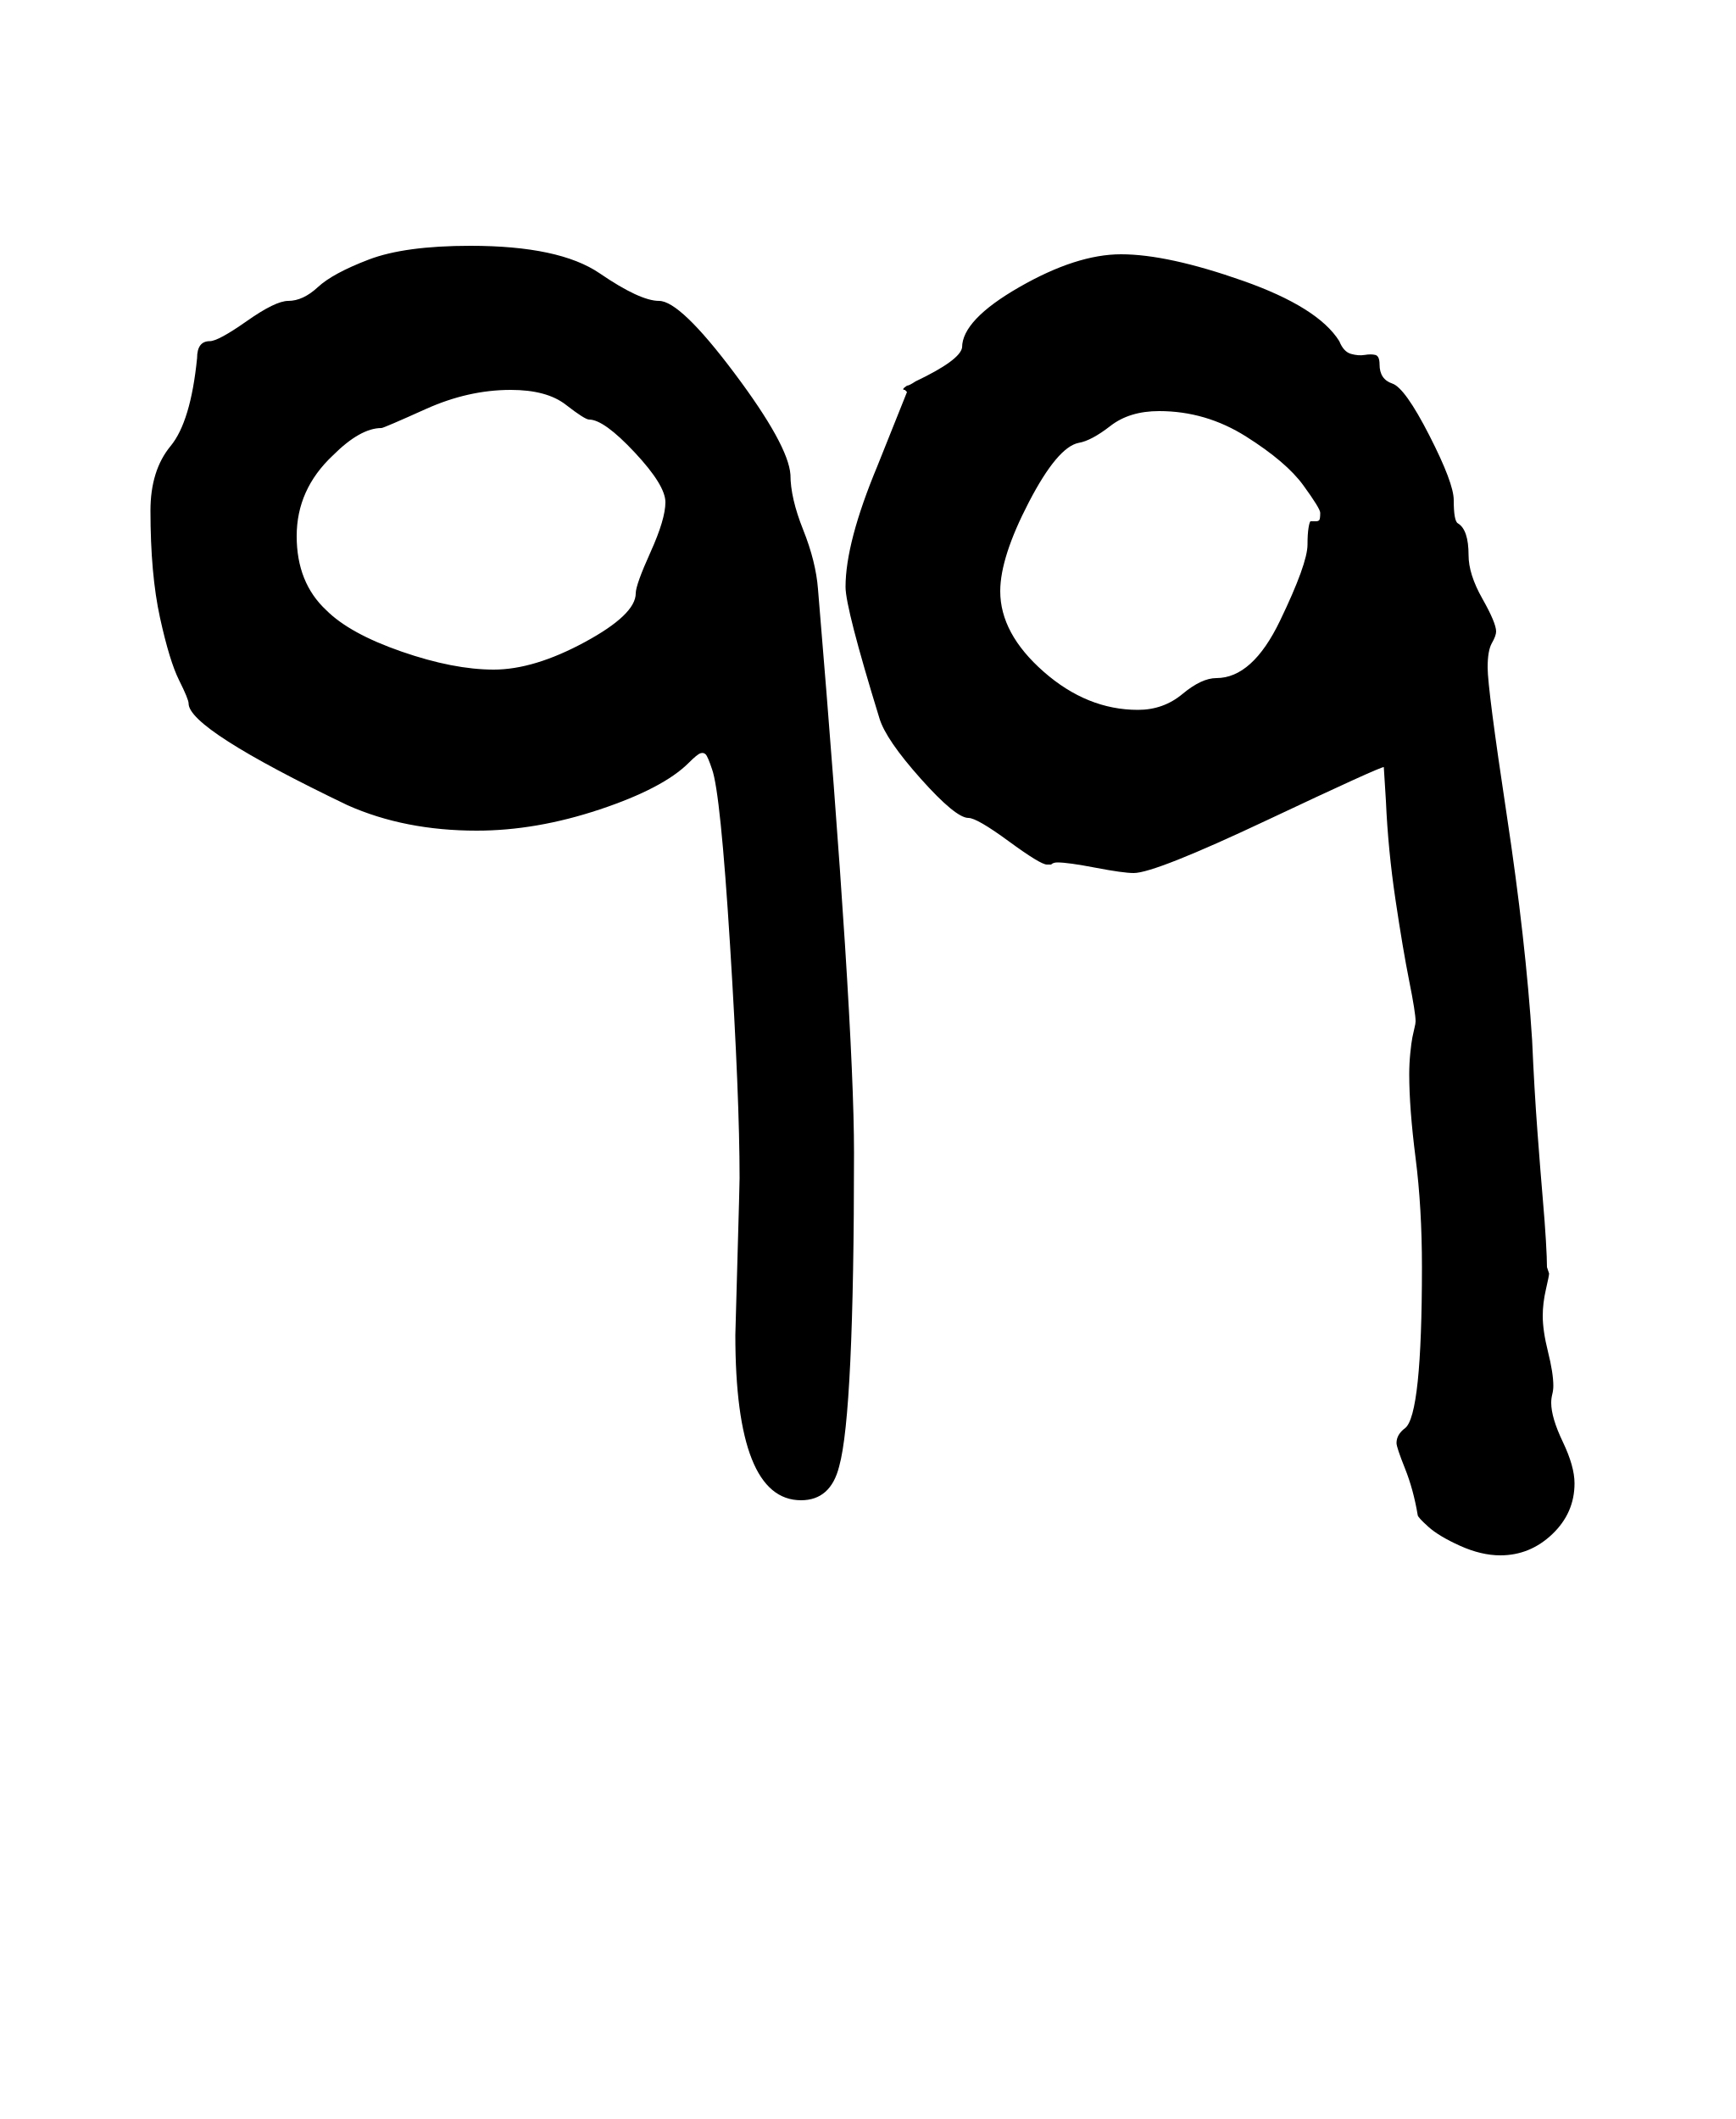
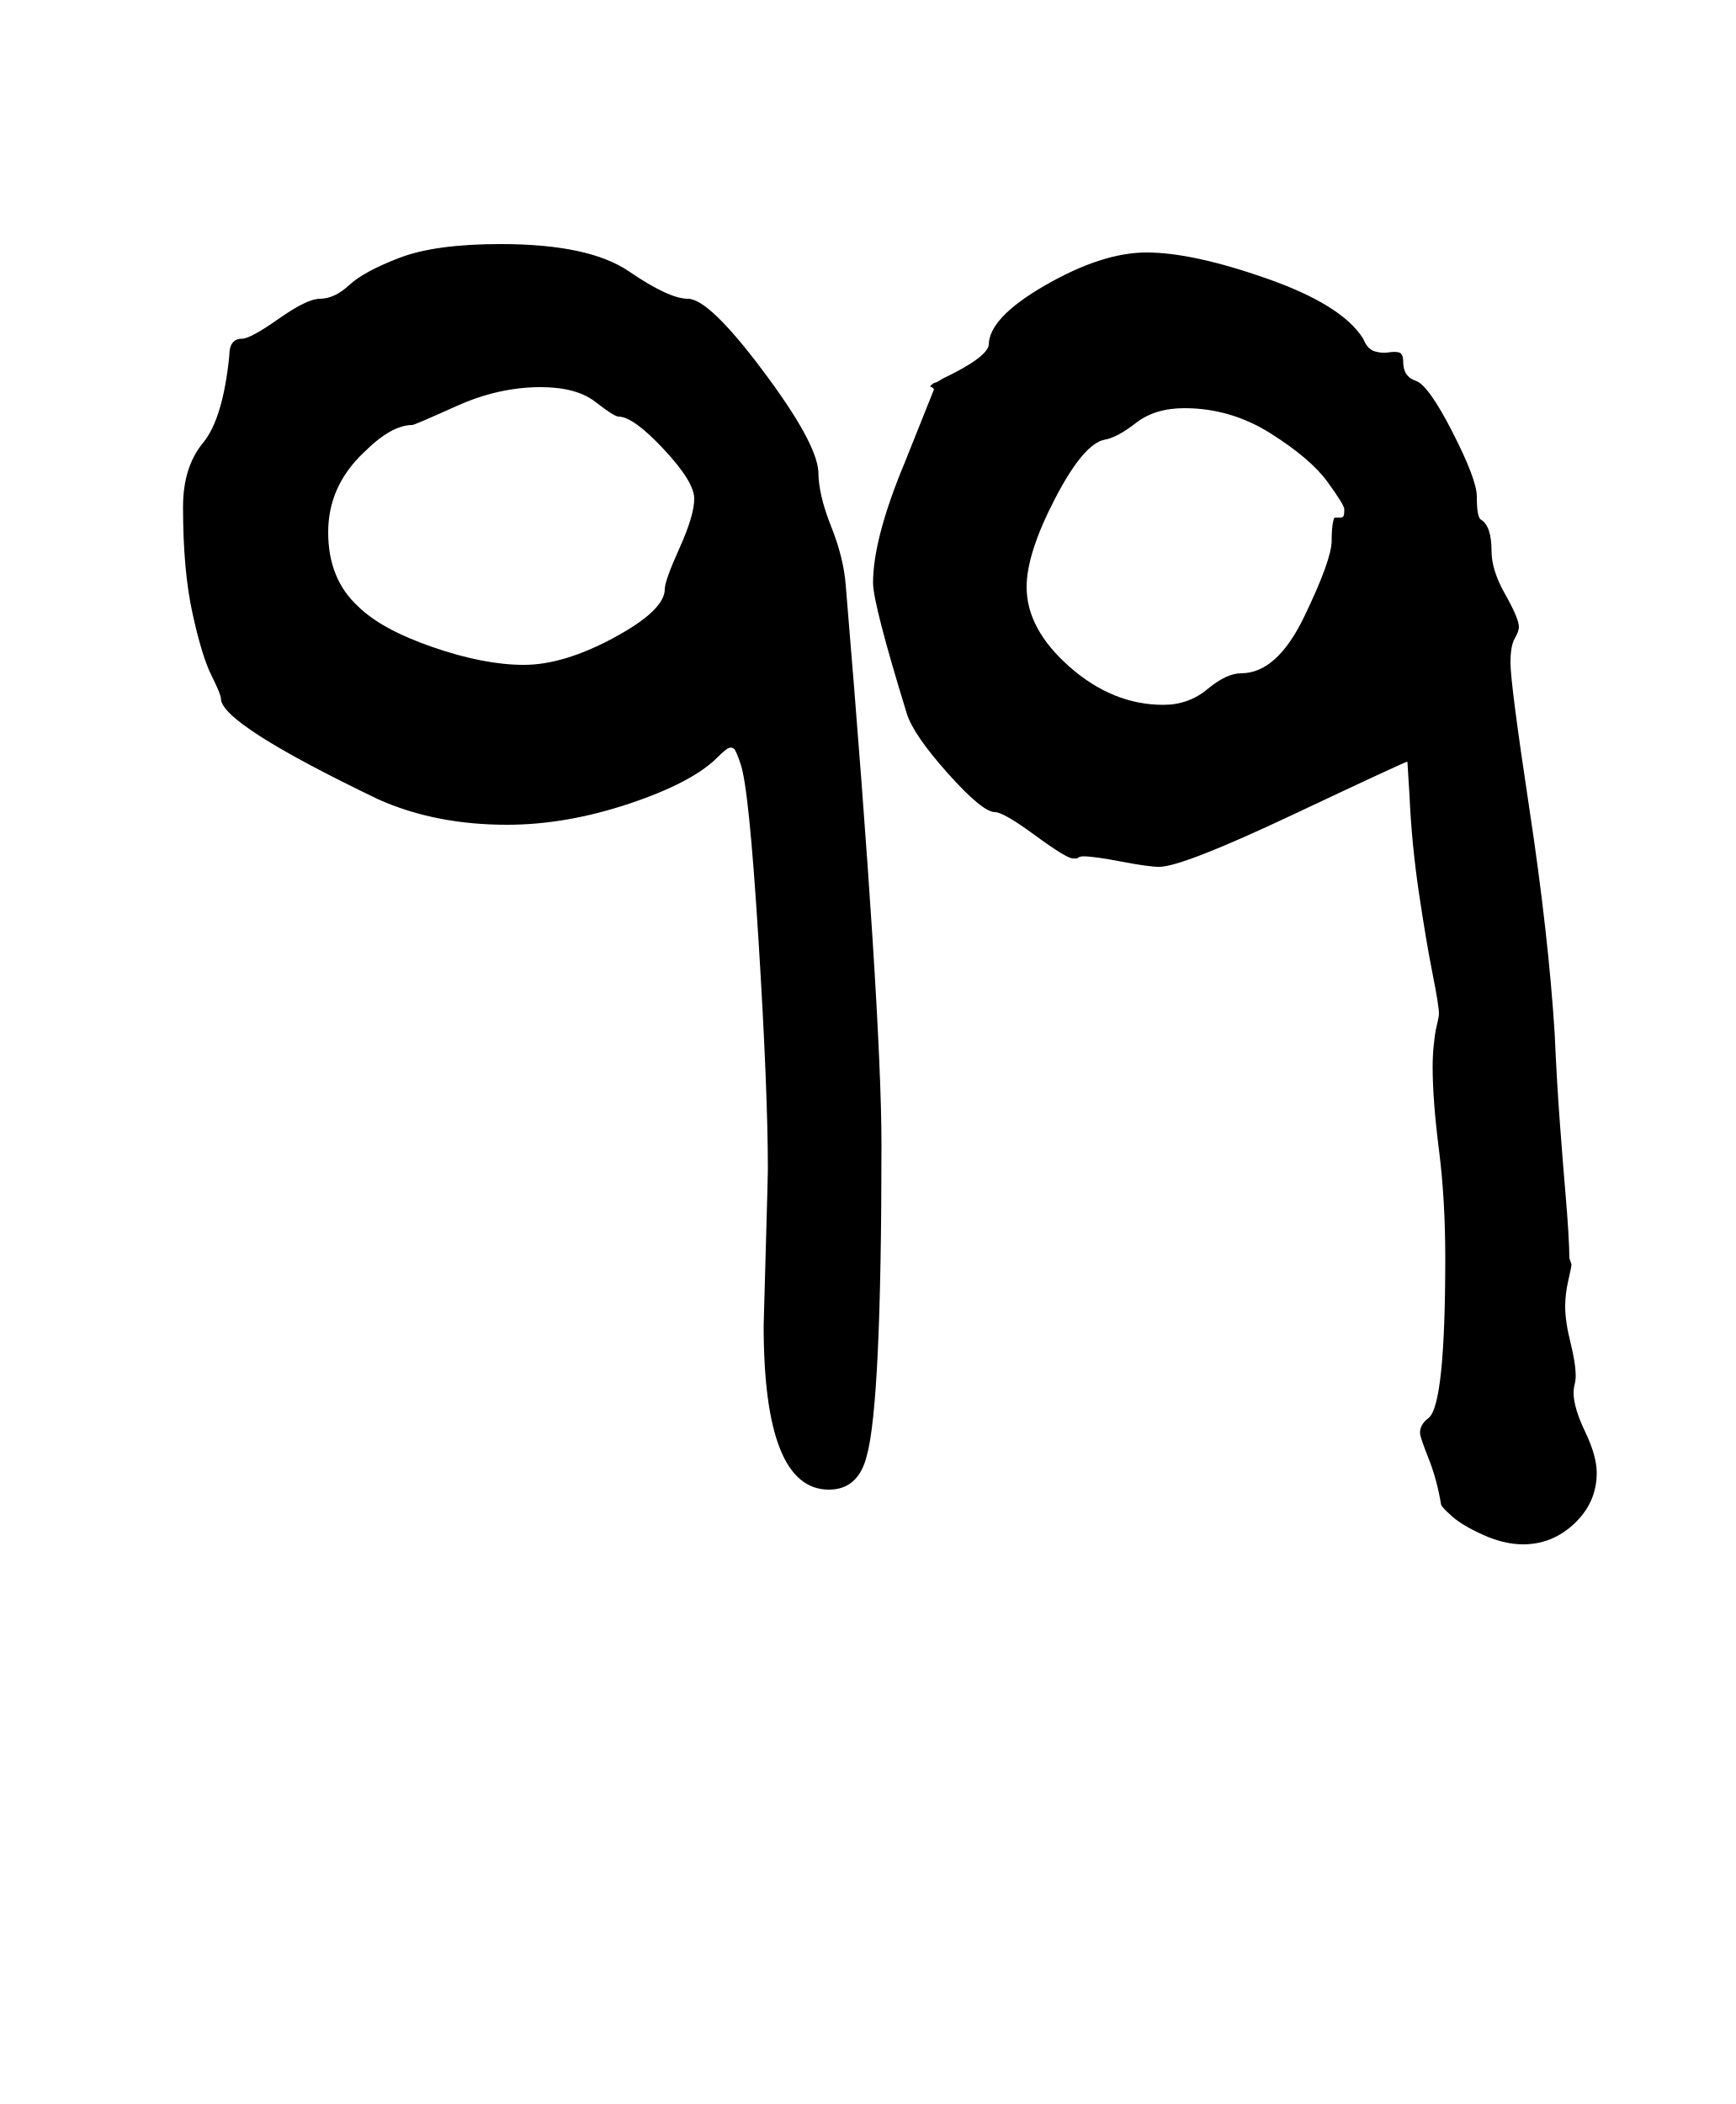
- <svg xmlns="http://www.w3.org/2000/svg" version="1.1" viewBox="-10 0 819 1000">
-   <path fill="currentColor" d="M722 662q0 7 5.5 18.5t5.5 19.5q0 14 -10.5 24t-24.5 10q-9 0 -19 -4.5t-15 -9t-5 -5.5q-2 -12 -6 -22t-4 -12q0 -4 4 -7q8 -6 8 -76q0 -28 -3 -51.5t-3 -39.5q0 -5 0.5 -10t1 -7.5t1 -4.5t0.5 -3q0 -4 -3 -19t-6.5 -38.5t-4.5 -46.5l-1 -16q-2 0 -55 25t-63 25 q-5 0 -18 -2.5t-18 -2.5q-2 0 -3 1h-2q-3 0 -18 -11t-19 -11q-6 0 -22.5 -18.5t-19.5 -28.5q-16 -52 -16 -62q0 -21 15 -57l14 -35l-1 -1q-2 0 1 -2q1 0 4 -2q21 -10 22 -16q0 -13 27 -28.5t48 -15.5q22 0 57.5 12.5t45.5 28.5q2 5 5.5 6t6.5 0.5t5 0t2 4.5q0 7 6 9 t17.5 24.5t11.5 30.5q0 10 2 11q5 3 5 15q0 9 6.5 20.5t6.5 15.5q0 2 -2 5.5t-2 11.5q0 10 9 69.5t12 106.5q1 23 2.5 43t2.5 31.5t1.5 20t0.5 12.5l1 3q0 1 -1.5 7.5t-1.5 12.5q0 7 2.5 17t2.5 16q0 2 -0.5 4t-0.5 4zM613 242q0 -2 -8 -13t-27 -23t-41 -12q-14 0 -23 7 t-15 8q-10 2 -23.5 28t-13.5 42q0 20 20.5 38t44.5 18q12 0 21 -7.5t16 -7.5q17 0 30 -27t13 -36q0 -5 0.5 -8t1 -3h2.5q1 0 1.5 -0.5t0.5 -3.5zM126 142q7 0 14 -6.5t24 -13t48 -6.5q42 0 61 13t28 13q10 0 35.5 34t26.5 48q0 11 6 26t7 28q17 203 17 266q0 123 -7 148 q-4 16 -18 16q-31 0 -31 -78l1 -36q1 -35 1 -38q0 -38 -4.5 -110t-8.5 -83q-2 -6 -3 -7t-2.5 -0.5t-5.5 4.5q-12 12 -42 22t-58 10q-34 0 -61 -12q-75 -36 -75 -48q0 -2 -4.5 -11t-9 -29.5t-4.5 -50.5q0 -19 9.5 -30.5t12.5 -41.5q0 -8 6 -8q4 0 17.5 -9.5t19.5 -9.5z M268 198q-2 0 -11 -7t-26 -7q-20 0 -40 9t-21 9q-10 0 -23 13q-17 16 -17 38t14 35q11 11 35.5 19.5t43.5 8.5t43 -13t24 -23q0 -4 7 -19.5t7 -23.5t-14.5 -23.5t-21.5 -15.5z" />
+ <svg xmlns="http://www.w3.org/2000/svg" version="1.1" viewBox="-10 0 825 1000">
+   <path fill="currentColor" d="M738 662q0 7 5.5 18.5t5.5 19.5q0 14 -10.5 24t-24.5 10q-9 0 -19 -4.5t-15 -9t-5 -5.5q-2 -12 -6 -22t-4 -12q0 -4 4 -7q8 -6 8 -76q0 -28 -3 -51.5t-3 -39.5q0 -5 0.5 -10t1 -7.5t1 -4.5t0.5 -3q0 -4 -3 -19t-6.5 -38.5t-4.5 -46.5l-1 -16q-1 0 -54 25t-64 25 q-5 0 -18 -2.5t-18 -2.5q-2 0 -3 1h-2q-3 0 -18 -11t-19 -11q-6 0 -22.5 -18.5t-19.5 -28.5q-16 -52 -16 -62q0 -21 15 -57l14 -35l-1 -1q-2 0 1 -2q1 0 4 -2q21 -10 22 -16q0 -13 27 -28.5t48 -15.5q22 0 57.5 12.5t45.5 28.5q2 5 5.5 6t6.5 0.5t5 0t2 4.5q0 7 6 9 t17.5 24.5t11.5 30.5q0 10 2 11q5 3 5 15q0 9 6.5 20.5t6.5 15.5q0 2 -2 5.5t-2 11.5q0 10 9 69.5t12 106.5q1 23 2.5 43t2.5 31.5t1.5 20t0.5 12.5l1 3q0 1 -1.5 7.5t-1.5 12.5q0 7 2.5 17t2.5 16q0 2 -0.5 4t-0.5 4zM629 242q0 -2 -8 -13t-27 -23t-41 -12q-14 0 -23 7 t-15 8q-10 2 -23.5 28t-13.5 42q0 20 20.5 38t44.5 18q12 0 21 -7.5t16 -7.5q17 0 30 -27t13 -36q0 -5 0.5 -8t1 -3h2.5q1 0 1.5 -0.5t0.5 -3.5zM142 142q7 0 14 -6.5t24 -13t48 -6.5q42 0 61 13t28 13q10 0 35.5 34t26.5 48q0 11 6 26t7 28q17 203 17 266q0 123 -7 148 q-4 16 -18 16q-31 0 -31 -78l1 -36q1 -35 1 -38q0 -38 -4.5 -110t-8.5 -83q-2 -6 -3 -7t-2.5 -0.5t-5.5 4.5q-12 12 -42 22t-58 10q-34 0 -61 -12q-75 -36 -75 -48q0 -2 -4.5 -11t-9 -29.5t-4.5 -50.5q0 -19 9.5 -30.5t12.5 -41.5q0 -8 6 -8q4 0 17.5 -9.5t19.5 -9.5z M284 198q-2 0 -11 -7t-26 -7q-20 0 -40 9t-21 9q-10 0 -23 13q-17 16 -17 38t14 35q11 11 35.5 19.5t43.5 8.5t43 -13t24 -23q0 -4 7 -19.5t7 -23.5t-14.5 -23.5t-21.5 -15.5z" />
</svg>
